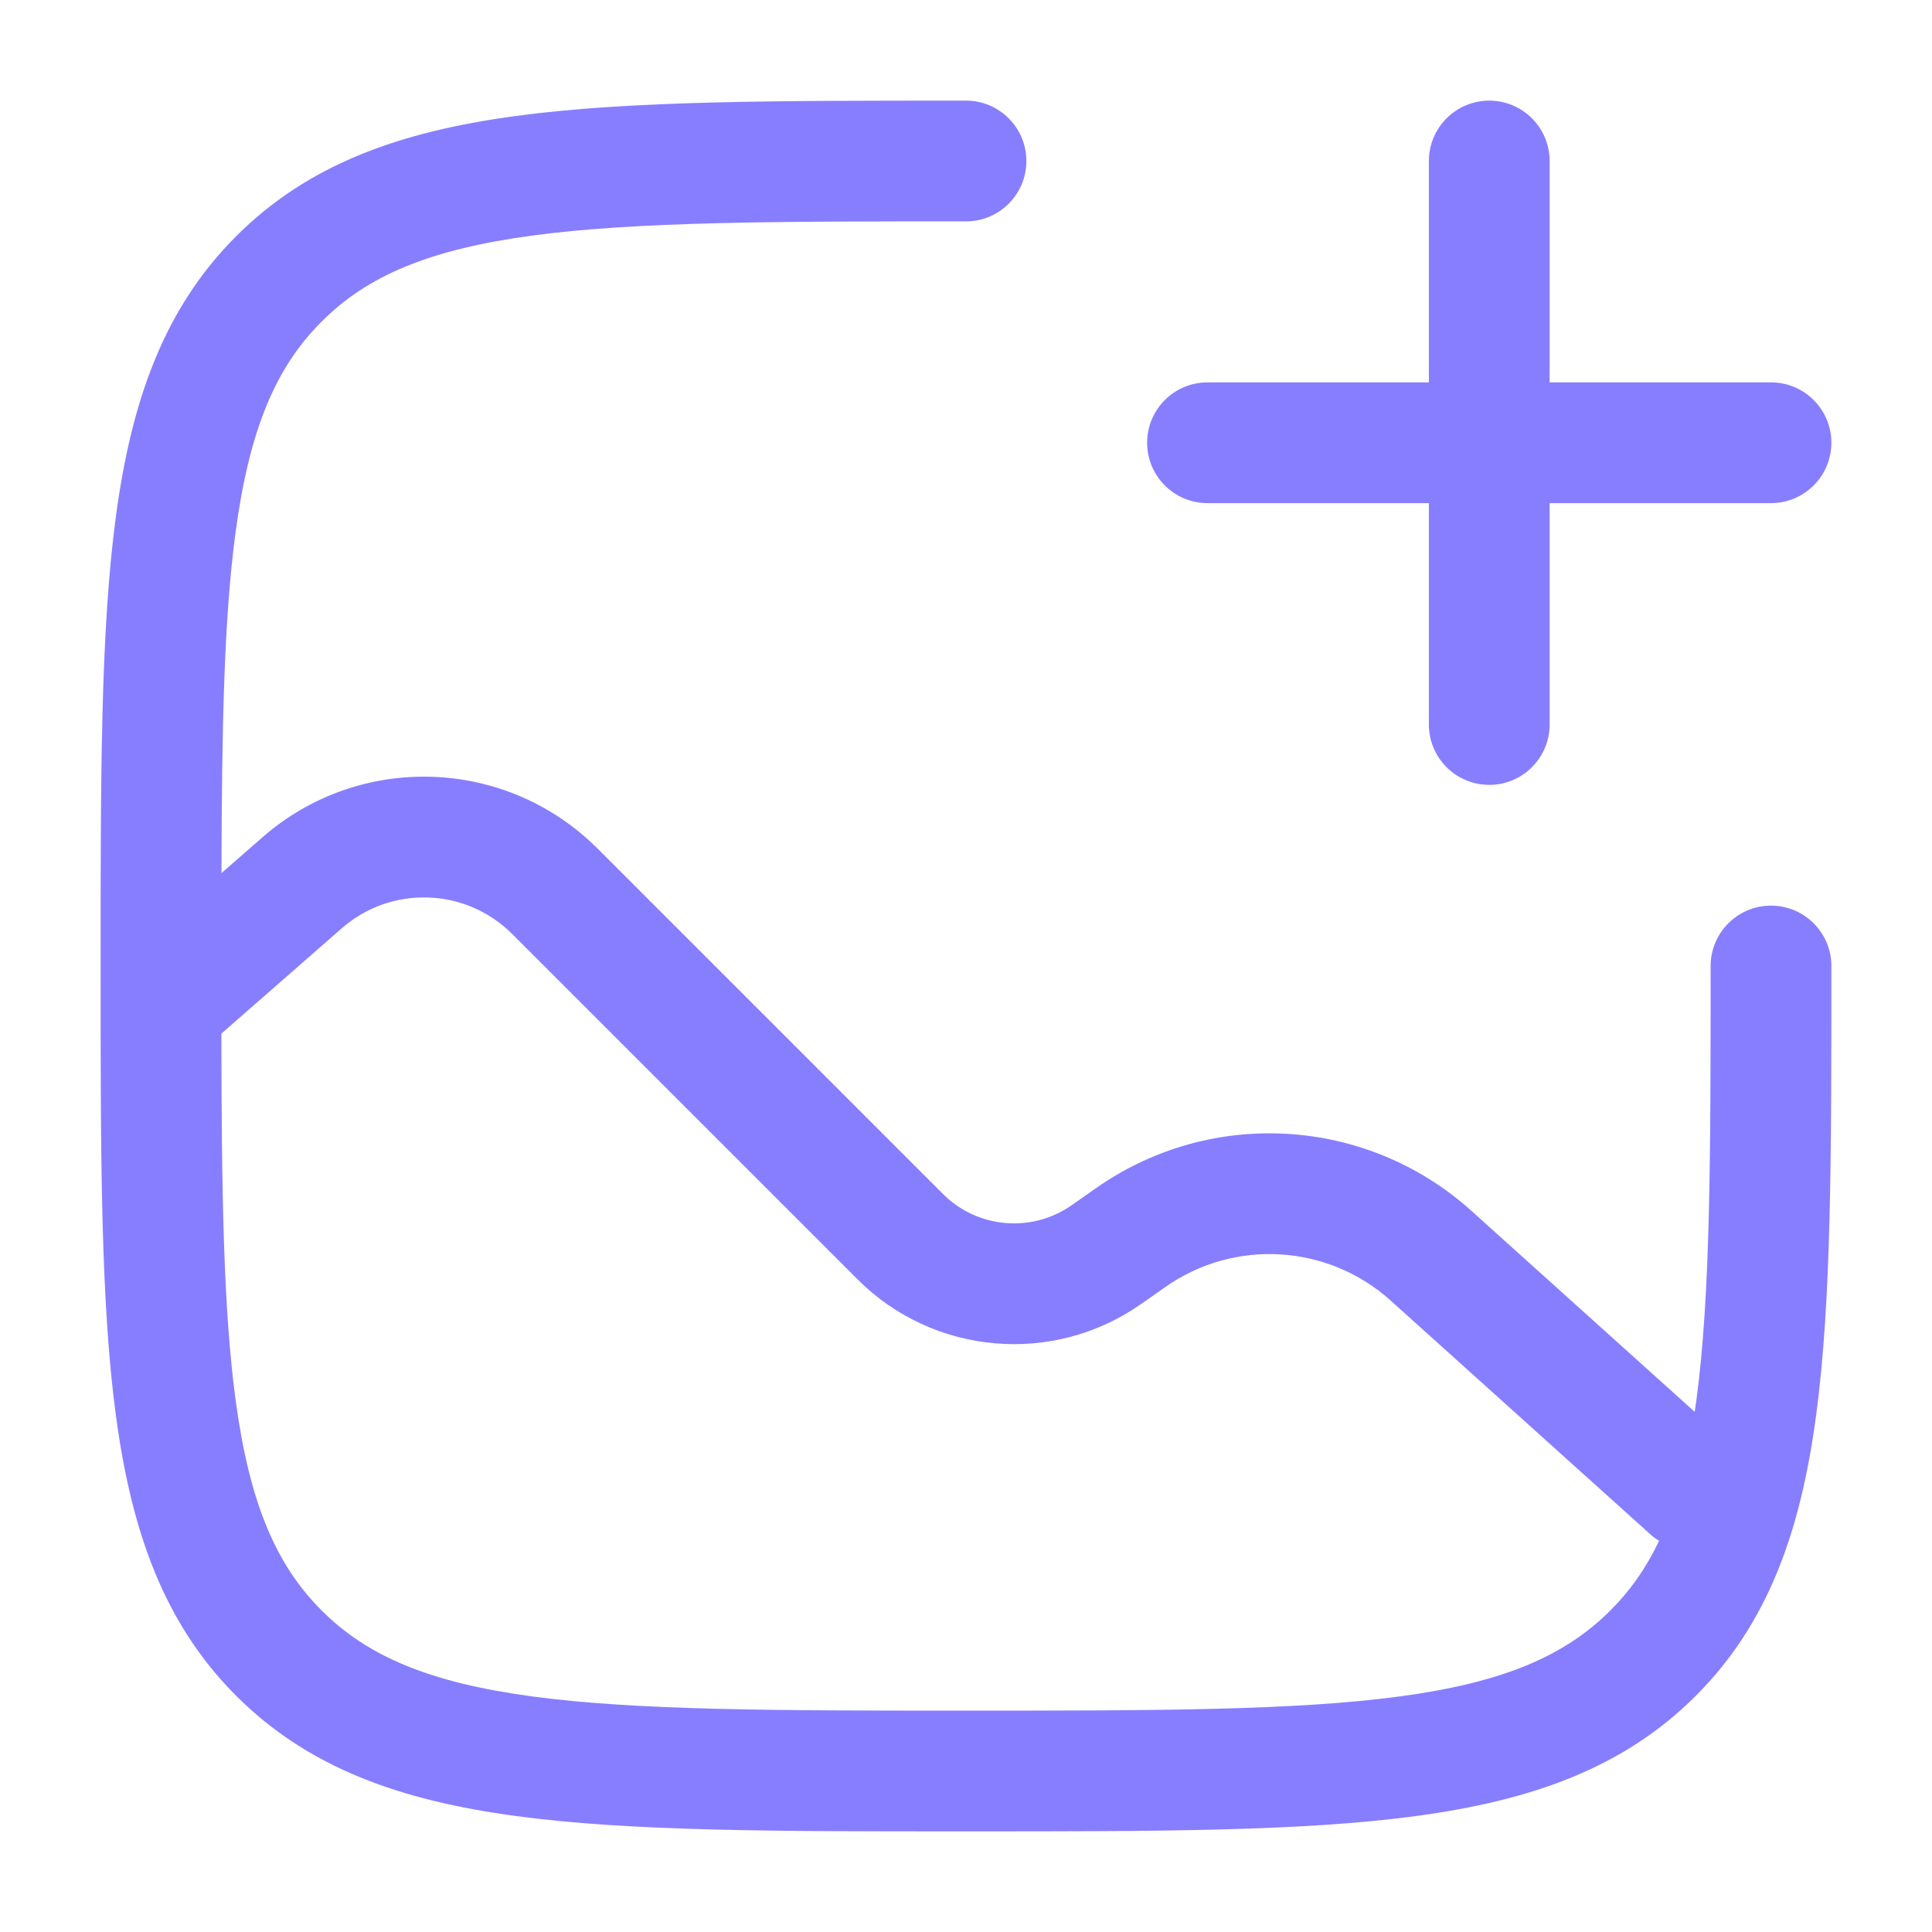
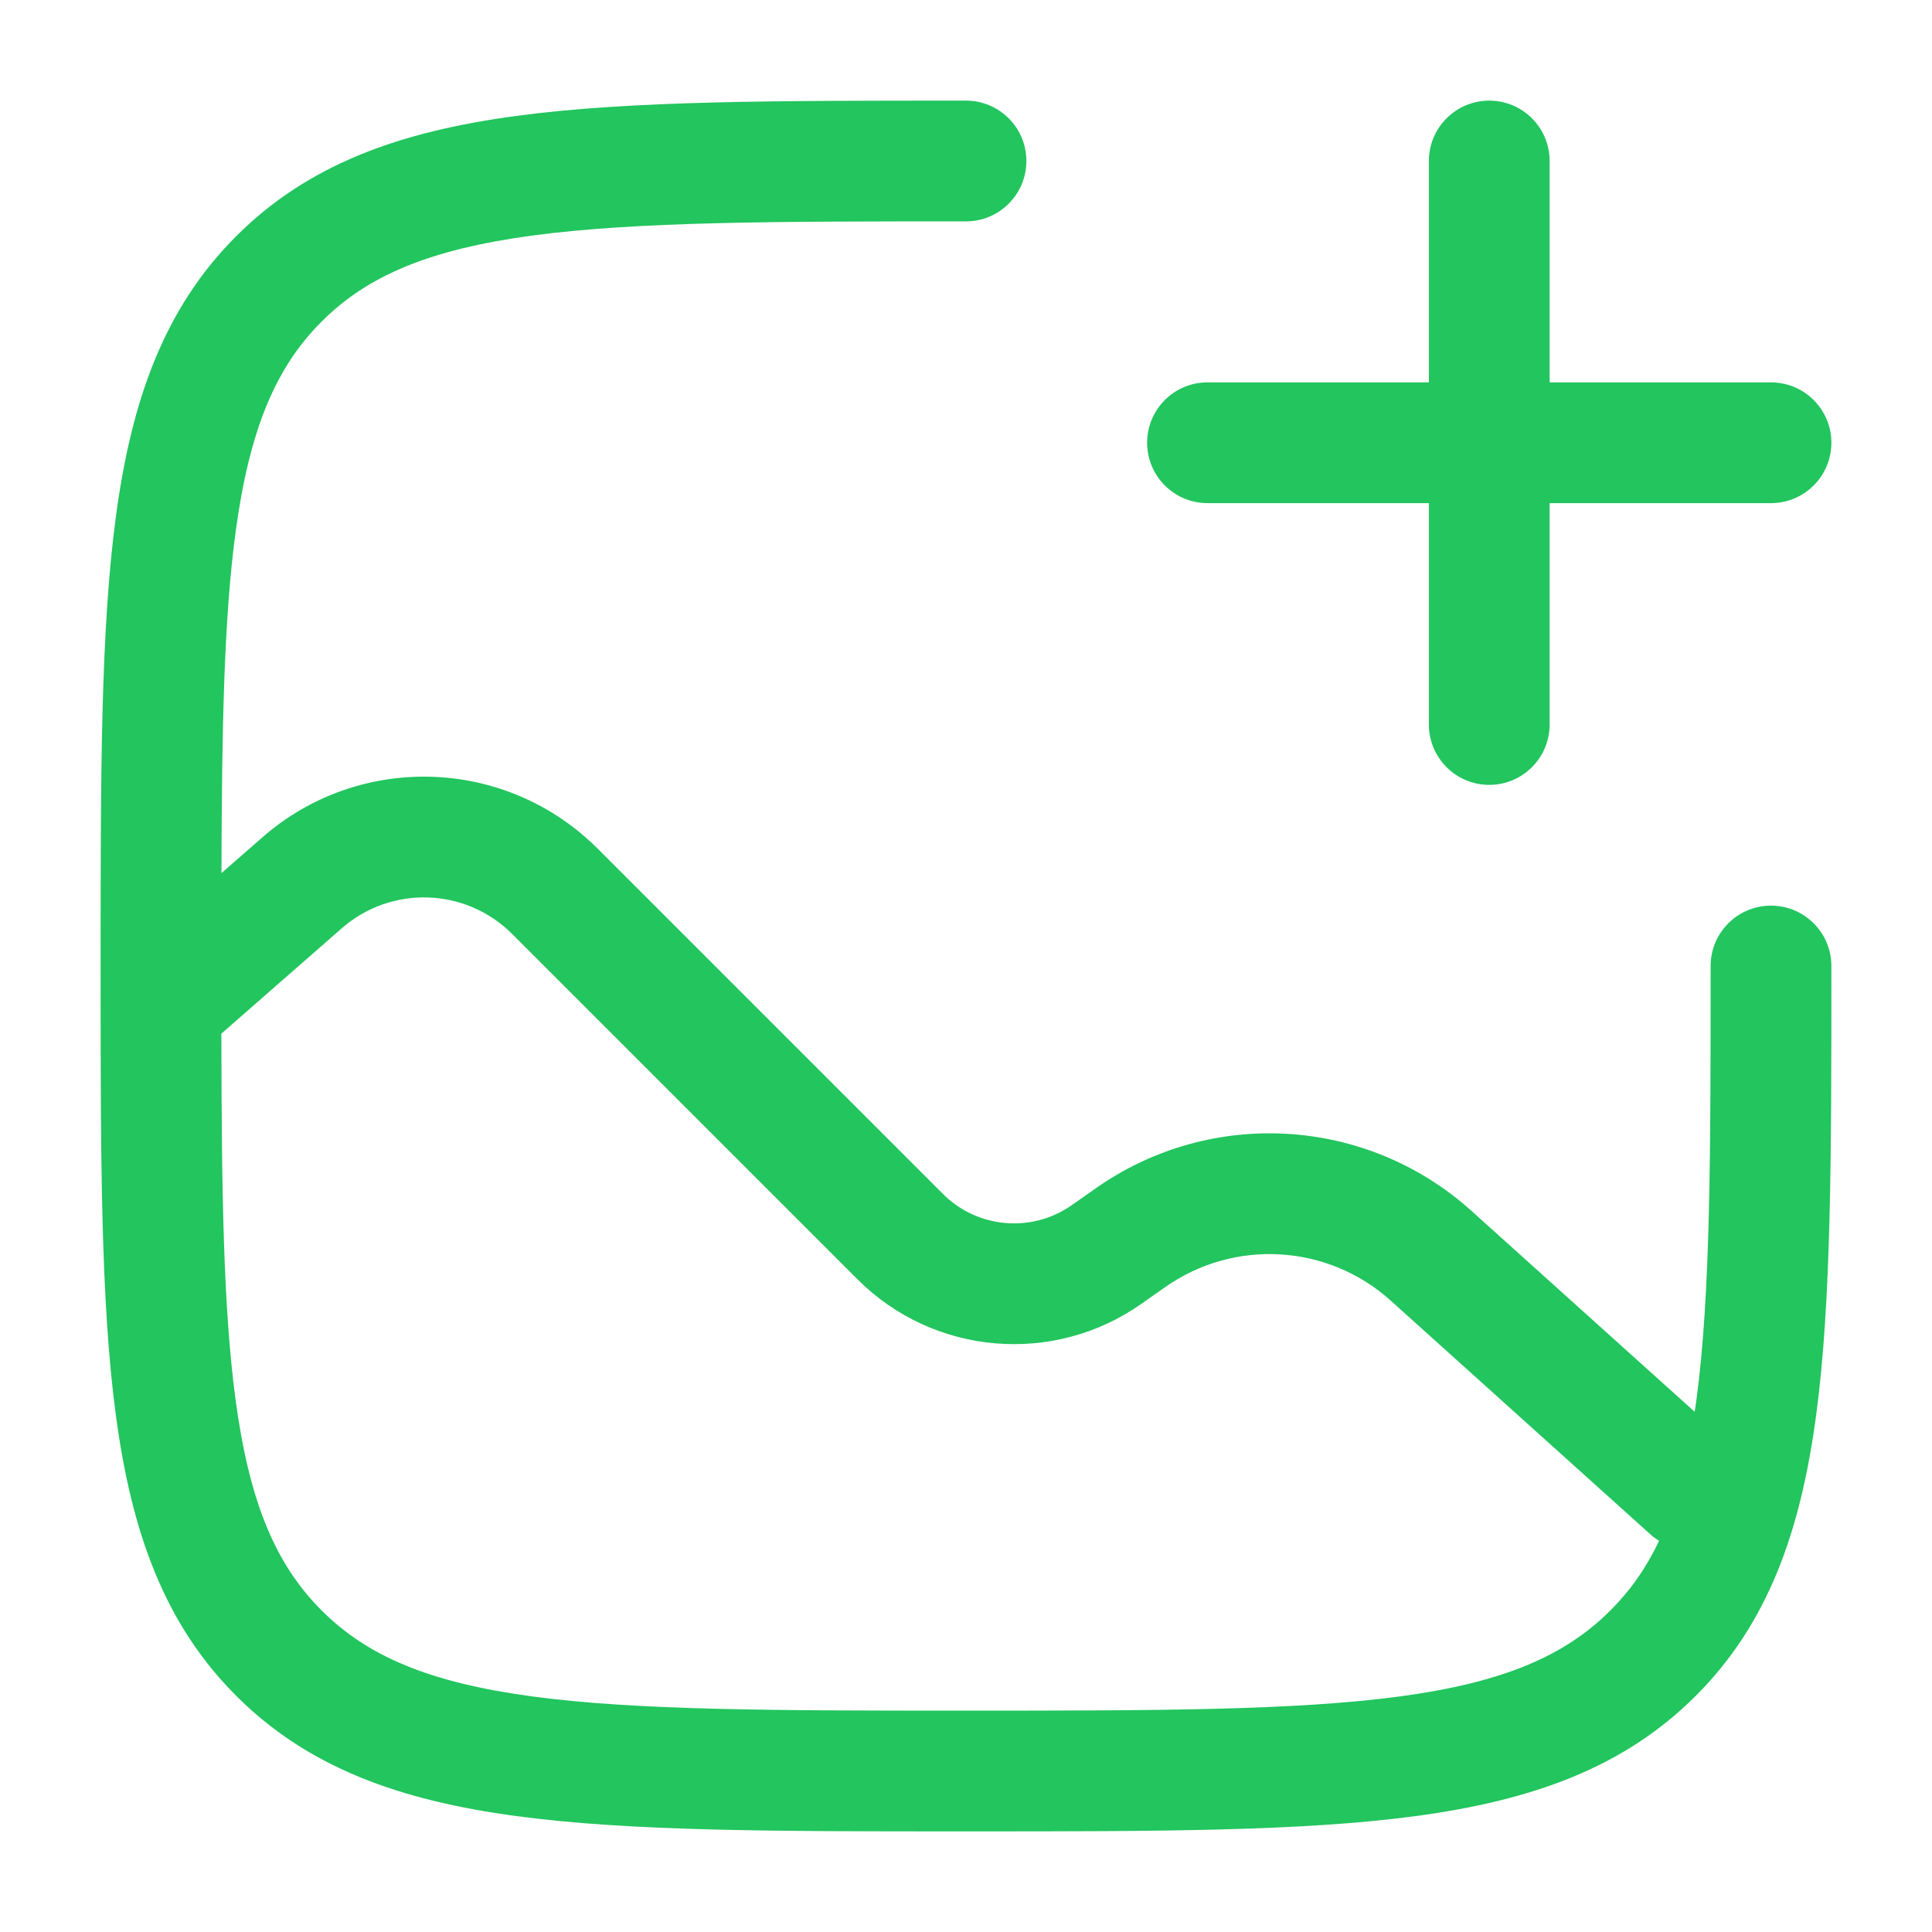
<svg xmlns="http://www.w3.org/2000/svg" width="24" height="24" viewBox="0 0 24 24" fill="none">
-   <path fill-rule="evenodd" clip-rule="evenodd" d="M18.5 1.25C18.914 1.25 19.25 1.586 19.25 2V4.75H22C22.414 4.75 22.75 5.086 22.75 5.5C22.75 5.914 22.414 6.25 22 6.25H19.25V9C19.25 9.414 18.914 9.75 18.5 9.75C18.086 9.75 17.75 9.414 17.75 9V6.25H15C14.586 6.25 14.25 5.914 14.25 5.5C14.25 5.086 14.586 4.75 15 4.75H17.75V2C17.75 1.586 18.086 1.25 18.5 1.25Z" fill="#877EFF" />
-   <path fill-rule="evenodd" clip-rule="evenodd" d="M12 1.25L11.943 1.25C9.634 1.25 7.825 1.25 6.414 1.44C4.969 1.634 3.829 2.039 2.934 2.934C2.039 3.829 1.634 4.969 1.44 6.414C1.25 7.825 1.25 9.634 1.25 11.943V12.057C1.25 14.366 1.25 16.175 1.44 17.586C1.634 19.031 2.039 20.171 2.934 21.066C3.829 21.961 4.969 22.366 6.414 22.56C7.825 22.75 9.634 22.75 11.943 22.75H12.057C14.366 22.75 16.175 22.75 17.586 22.56C19.031 22.366 20.171 21.961 21.066 21.066C21.961 20.171 22.366 19.031 22.56 17.586C22.75 16.175 22.75 14.366 22.75 12.057V12C22.75 11.586 22.414 11.25 22 11.25C21.586 11.25 21.25 11.586 21.25 12C21.25 14.378 21.248 16.086 21.074 17.386C21.067 17.438 21.06 17.488 21.052 17.538L18.278 15.041C16.979 13.872 15.044 13.755 13.613 14.761L13.315 14.97C12.818 15.319 12.142 15.261 11.713 14.831L7.423 10.541C6.287 9.406 4.466 9.345 3.258 10.403L2.751 10.846C2.756 9.054 2.781 7.693 2.926 6.614C3.098 5.335 3.425 4.564 3.995 3.995C4.564 3.425 5.335 3.098 6.614 2.926C7.914 2.752 9.622 2.75 12 2.75C12.414 2.75 12.75 2.414 12.75 2C12.75 1.586 12.414 1.25 12 1.25ZM2.926 17.386C3.098 18.665 3.425 19.436 3.995 20.005C4.564 20.575 5.335 20.902 6.614 21.074C7.914 21.248 9.622 21.25 12 21.25C14.378 21.25 16.087 21.248 17.386 21.074C18.665 20.902 19.436 20.575 20.005 20.005C20.249 19.762 20.448 19.481 20.61 19.14C20.571 19.117 20.533 19.089 20.498 19.057L17.275 16.156C16.495 15.454 15.334 15.385 14.476 15.988L14.178 16.197C13.084 16.966 11.597 16.837 10.652 15.892L6.362 11.602C5.785 11.025 4.86 10.994 4.245 11.532L2.75 12.84C2.753 14.788 2.773 16.245 2.926 17.386Z" fill="#877EFF" />
+   <path fill-rule="evenodd" clip-rule="evenodd" d="M18.5 1.25C18.914 1.25 19.25 1.586 19.25 2V4.75H22C22.414 4.75 22.75 5.086 22.75 5.5C22.75 5.914 22.414 6.25 22 6.25H19.25V9C19.25 9.414 18.914 9.75 18.5 9.75C18.086 9.75 17.75 9.414 17.75 9V6.25H15C14.586 6.25 14.25 5.914 14.25 5.5C14.25 5.086 14.586 4.75 15 4.75H17.75V2C17.75 1.586 18.086 1.25 18.5 1.25Z" fill="#22C55E" />
+   <path fill-rule="evenodd" clip-rule="evenodd" d="M12 1.25L11.943 1.25C9.634 1.25 7.825 1.25 6.414 1.44C4.969 1.634 3.829 2.039 2.934 2.934C2.039 3.829 1.634 4.969 1.44 6.414C1.25 7.825 1.25 9.634 1.25 11.943V12.057C1.25 14.366 1.25 16.175 1.44 17.586C1.634 19.031 2.039 20.171 2.934 21.066C3.829 21.961 4.969 22.366 6.414 22.56C7.825 22.75 9.634 22.75 11.943 22.75H12.057C14.366 22.75 16.175 22.75 17.586 22.56C19.031 22.366 20.171 21.961 21.066 21.066C21.961 20.171 22.366 19.031 22.56 17.586C22.75 16.175 22.75 14.366 22.75 12.057V12C22.75 11.586 22.414 11.25 22 11.25C21.586 11.25 21.25 11.586 21.25 12C21.25 14.378 21.248 16.086 21.074 17.386C21.067 17.438 21.06 17.488 21.052 17.538L18.278 15.041C16.979 13.872 15.044 13.755 13.613 14.761L13.315 14.97C12.818 15.319 12.142 15.261 11.713 14.831L7.423 10.541C6.287 9.406 4.466 9.345 3.258 10.403L2.751 10.846C2.756 9.054 2.781 7.693 2.926 6.614C3.098 5.335 3.425 4.564 3.995 3.995C4.564 3.425 5.335 3.098 6.614 2.926C7.914 2.752 9.622 2.75 12 2.75C12.414 2.75 12.75 2.414 12.75 2C12.75 1.586 12.414 1.25 12 1.25ZM2.926 17.386C3.098 18.665 3.425 19.436 3.995 20.005C4.564 20.575 5.335 20.902 6.614 21.074C7.914 21.248 9.622 21.25 12 21.25C14.378 21.25 16.087 21.248 17.386 21.074C18.665 20.902 19.436 20.575 20.005 20.005C20.249 19.762 20.448 19.481 20.61 19.14C20.571 19.117 20.533 19.089 20.498 19.057L17.275 16.156C16.495 15.454 15.334 15.385 14.476 15.988L14.178 16.197C13.084 16.966 11.597 16.837 10.652 15.892L6.362 11.602C5.785 11.025 4.86 10.994 4.245 11.532L2.75 12.84C2.753 14.788 2.773 16.245 2.926 17.386Z" fill="#22C55E" />
</svg>
